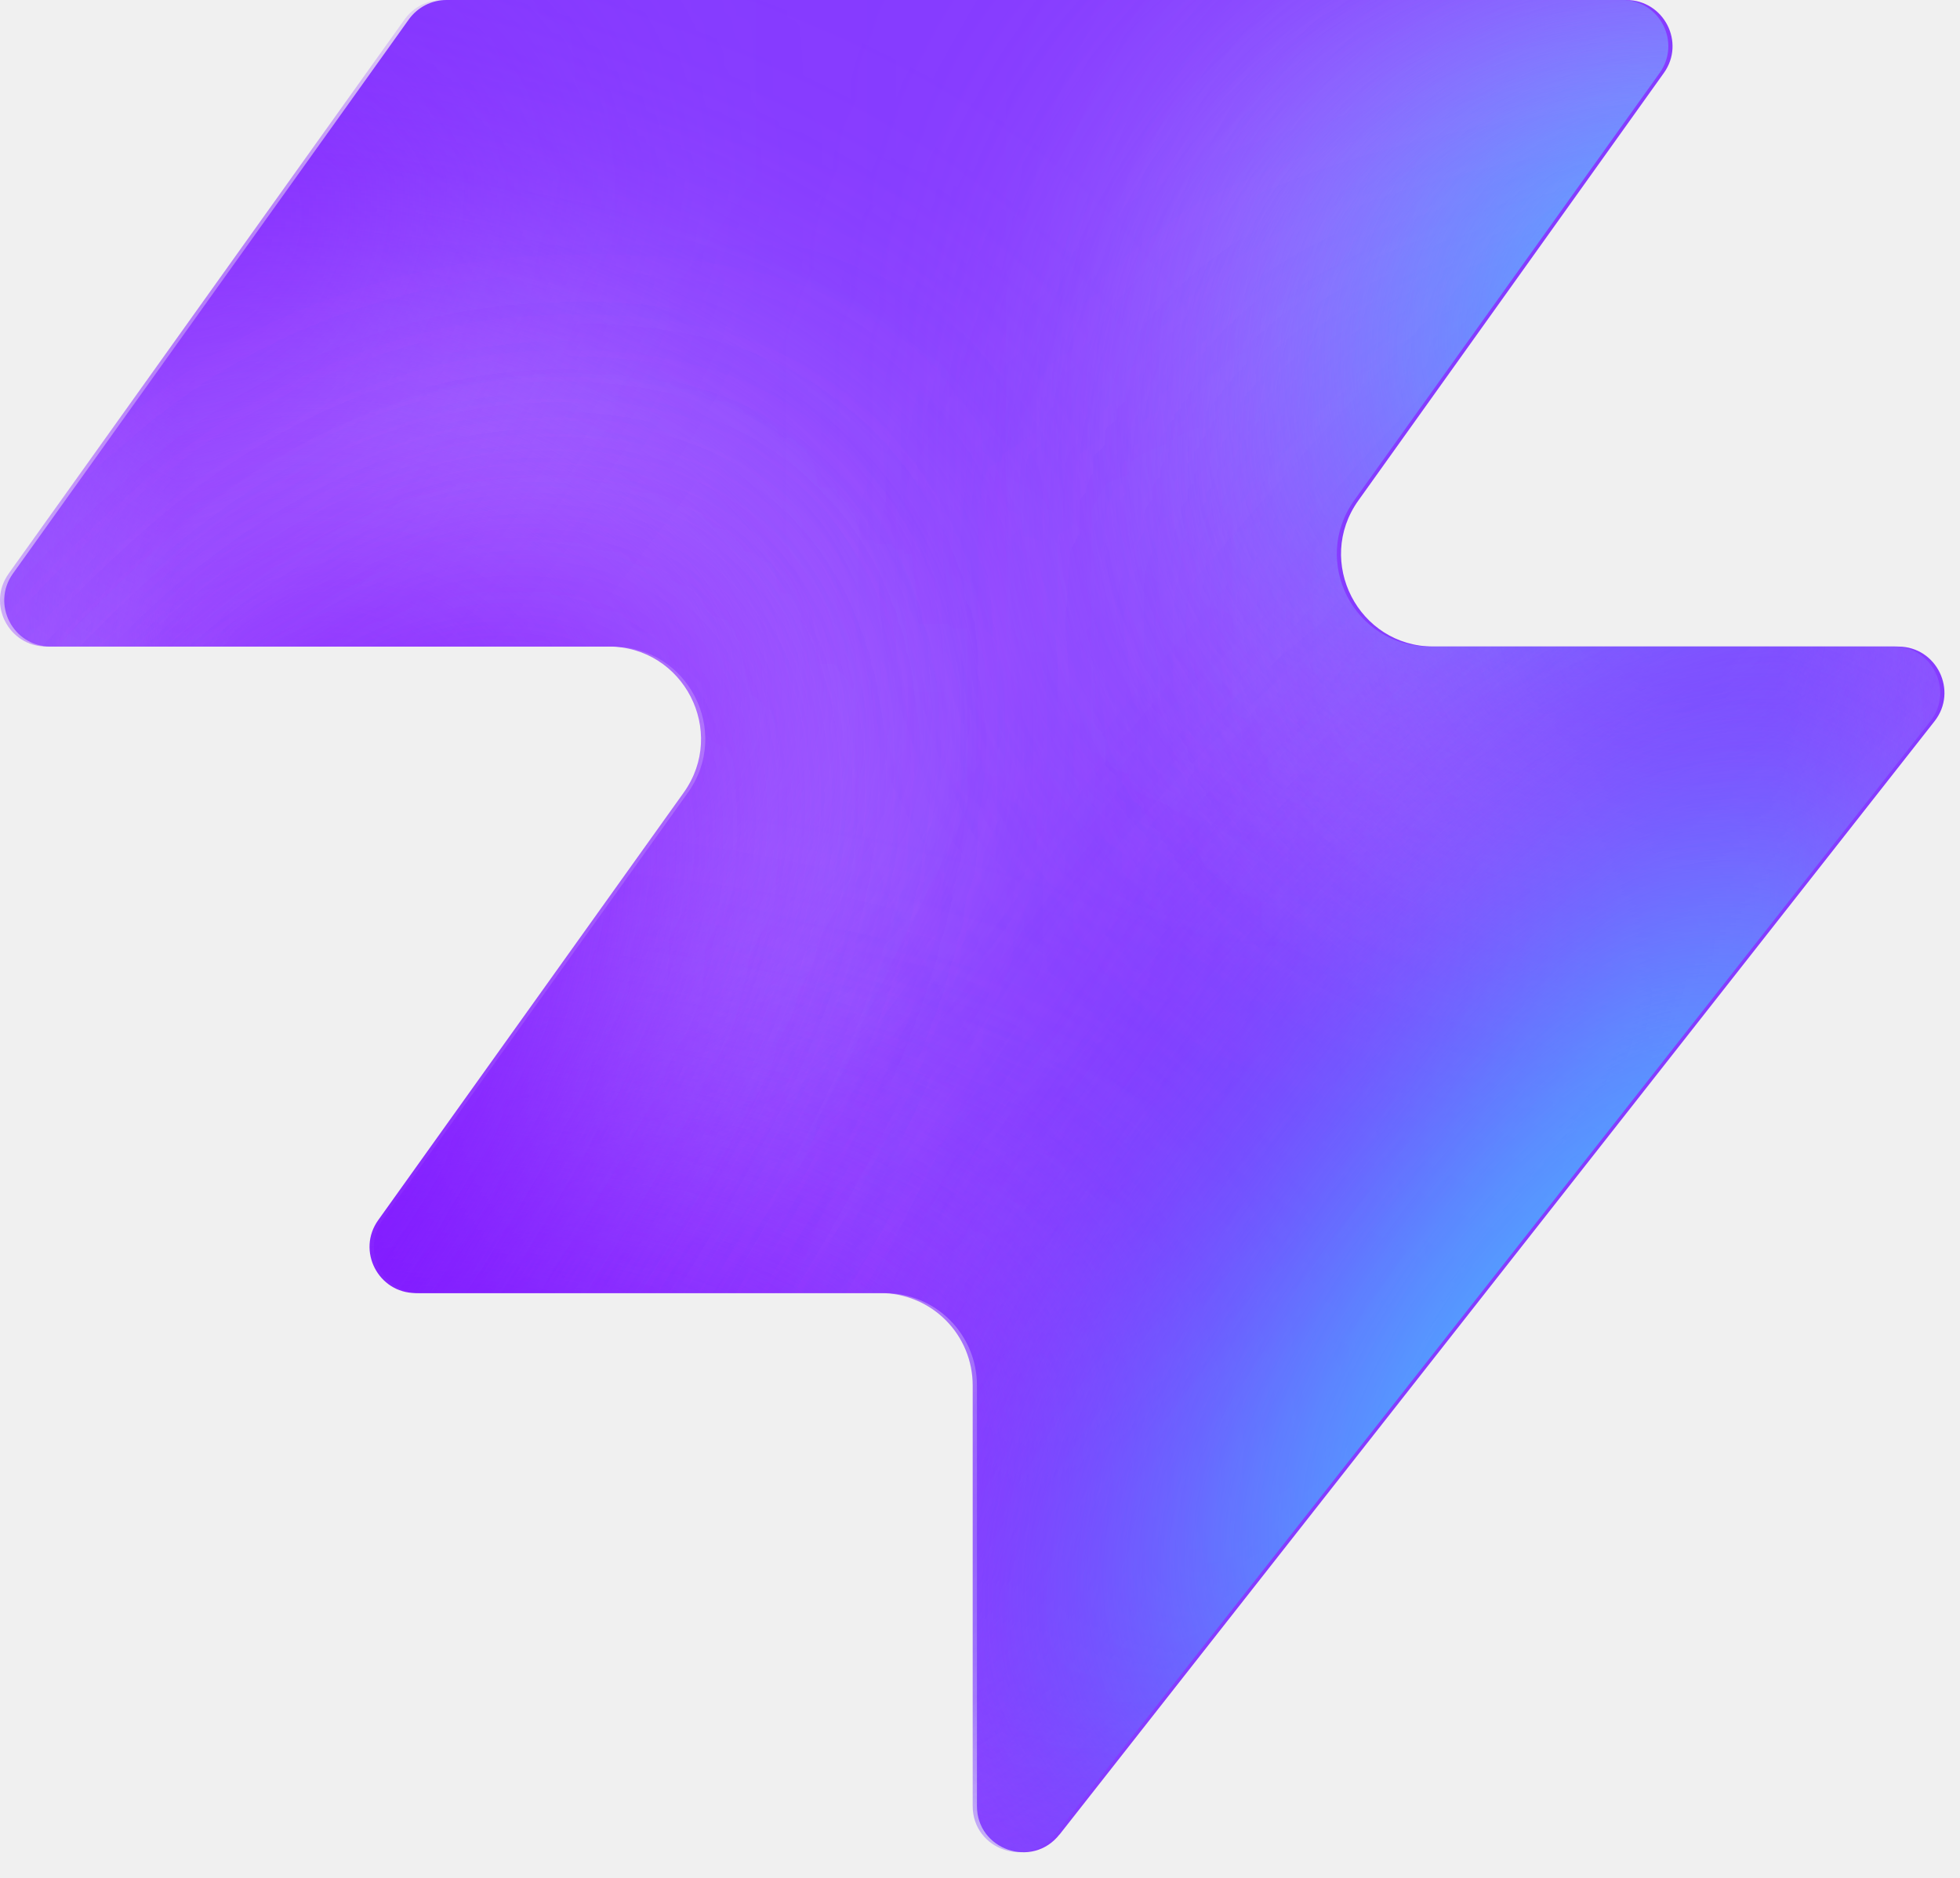
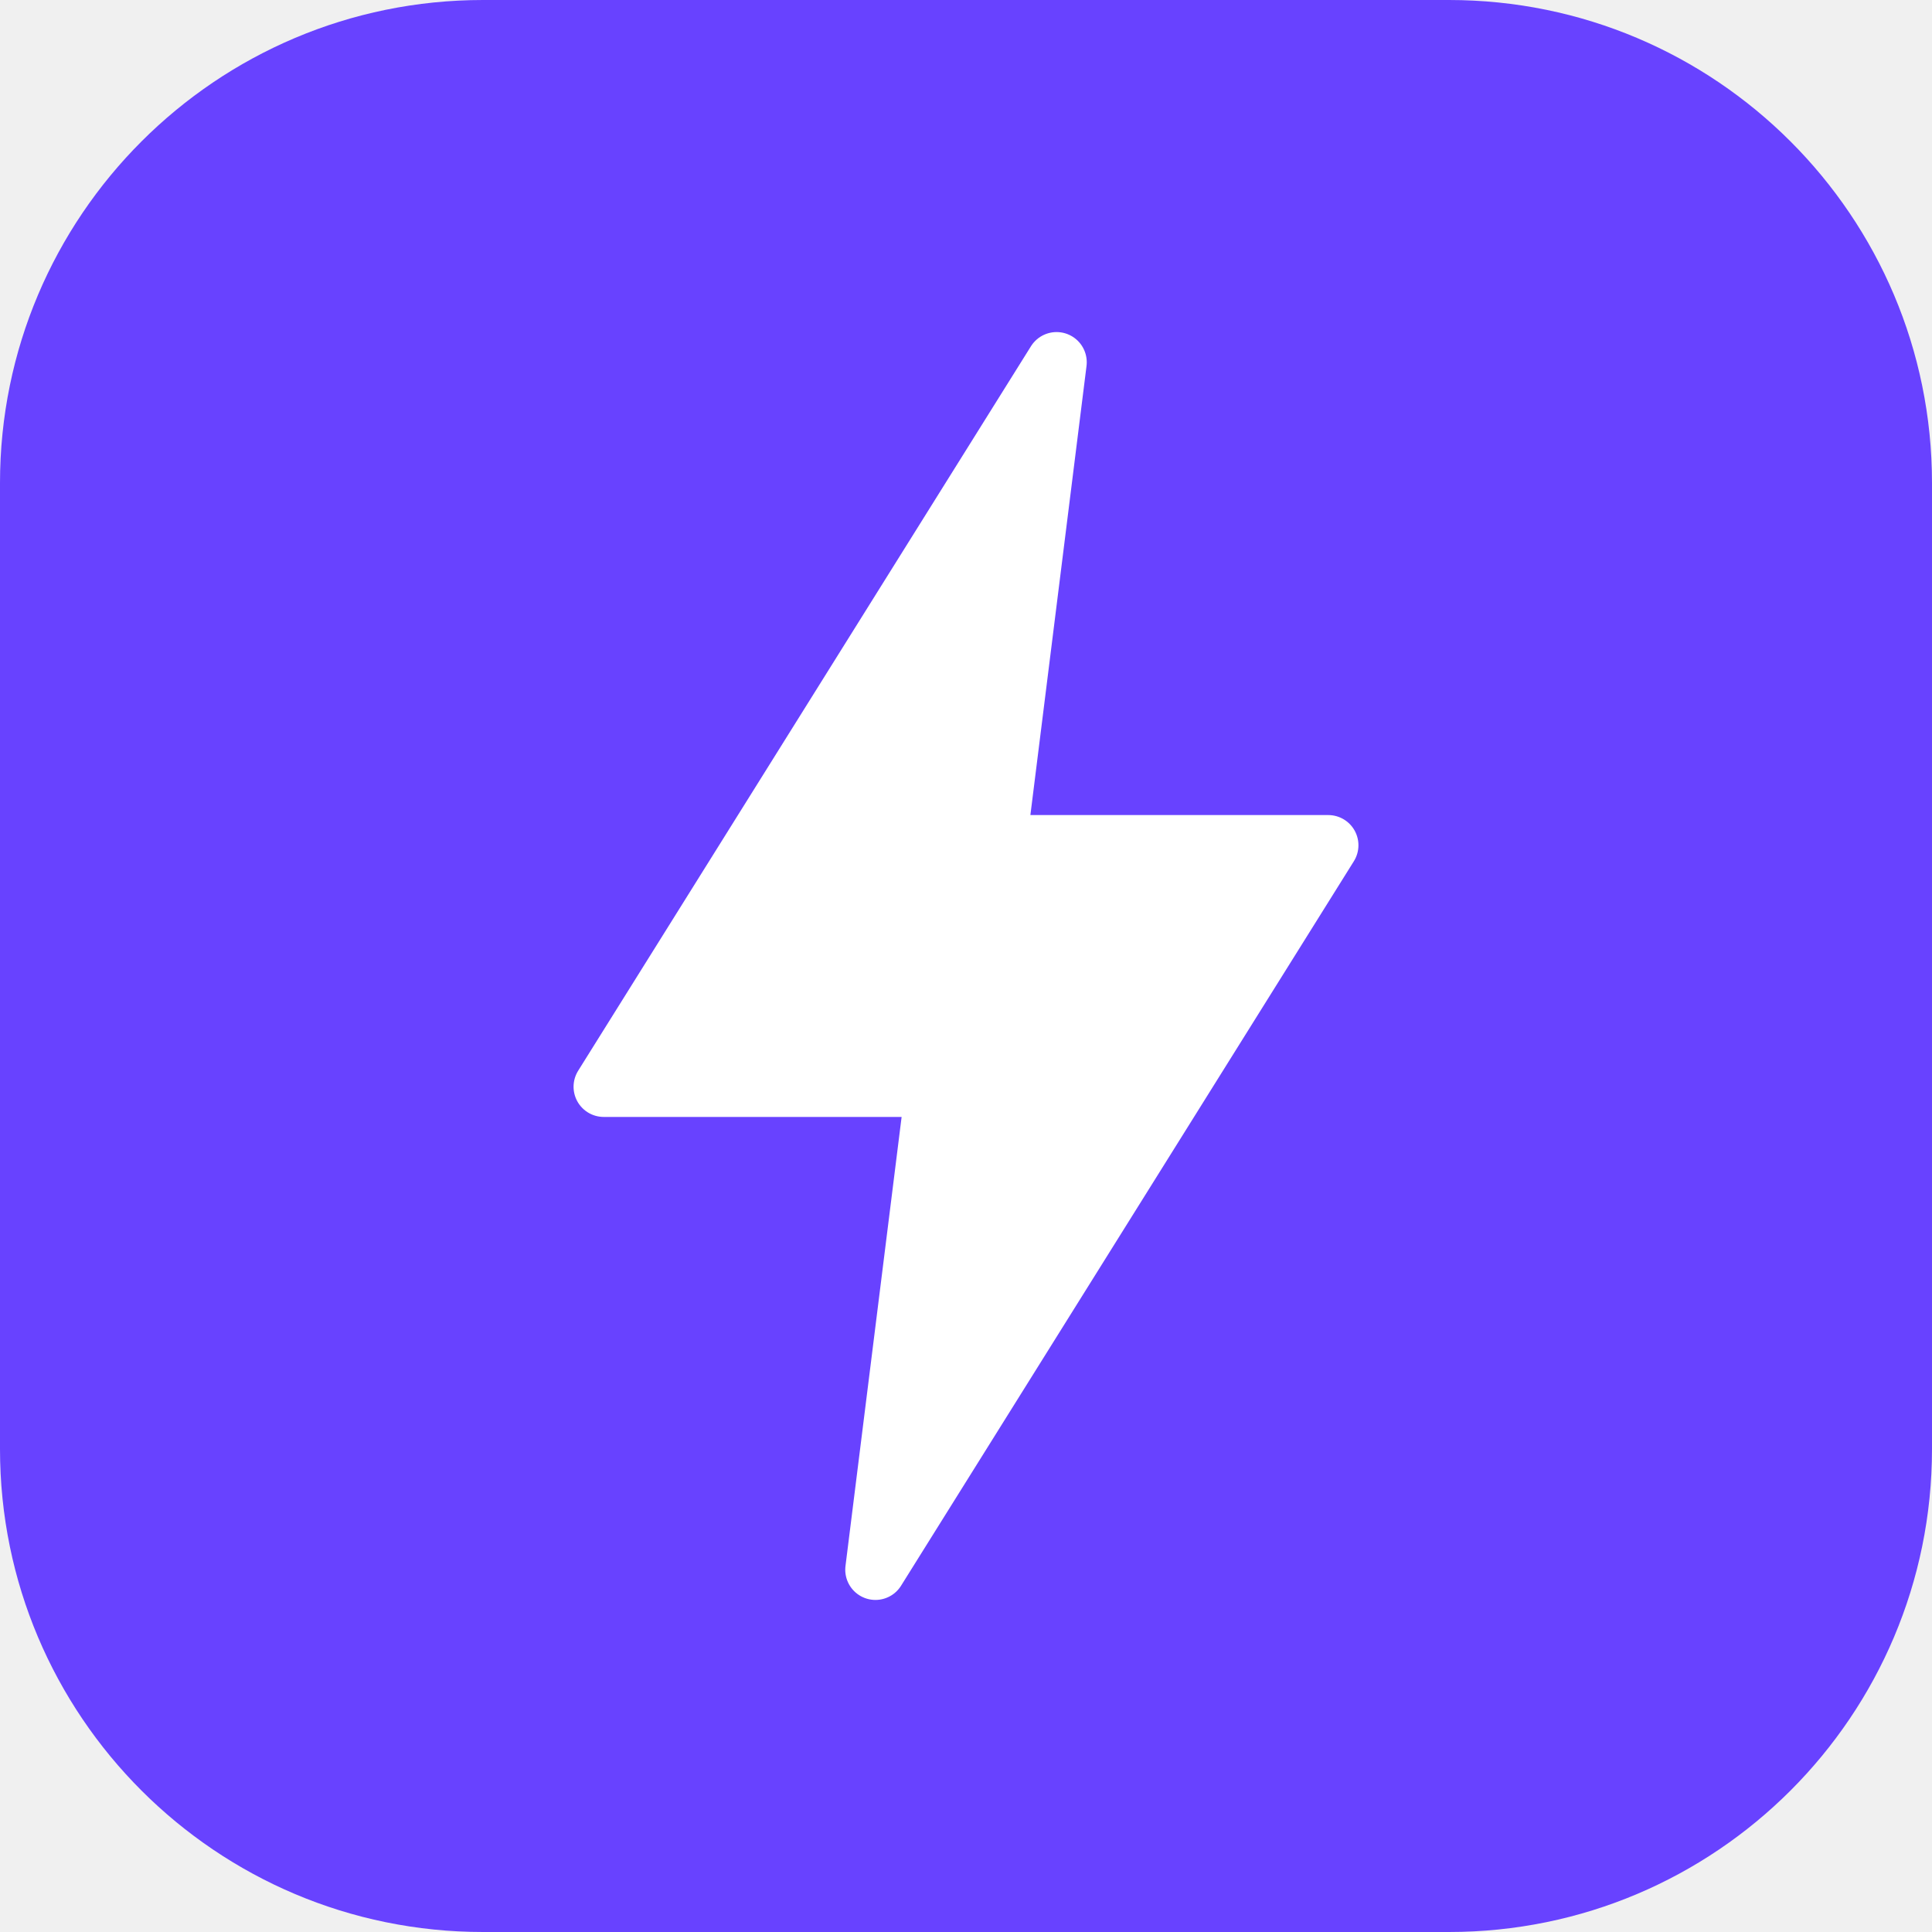
- <svg xmlns="http://www.w3.org/2000/svg" width="48" height="46" fill="none" viewBox="0 0 48 46">
-   <path fill="#863bff" d="M25.946 44.938c-.664.845-2.021.375-2.021-.698V33.937a2.26 2.26 0 0 0-2.262-2.262H10.287c-.92 0-1.456-1.04-.92-1.788l7.48-10.471c1.07-1.497 0-3.578-1.842-3.578H1.237c-.92 0-1.456-1.04-.92-1.788L10.013.474c.214-.297.556-.474.92-.474h28.894c.92 0 1.456 1.04.92 1.788l-7.48 10.471c-1.07 1.498 0 3.579 1.842 3.579h11.377c.943 0 1.473 1.088.89 1.83L25.947 44.94z" style="fill:#863bff;fill:color(display-p3 .525 .23 1);fill-opacity:1" />
-   <mask id="a" width="48" height="46" x="0" y="0" maskUnits="userSpaceOnUse" style="mask-type:alpha">
-     <path fill="#000" d="M25.842 44.938c-.664.844-2.021.375-2.021-.698V33.937a2.26 2.26 0 0 0-2.262-2.262H10.183c-.92 0-1.456-1.04-.92-1.788l7.48-10.471c1.07-1.498 0-3.579-1.842-3.579H1.133c-.92 0-1.456-1.04-.92-1.787L9.91.473c.214-.297.556-.474.92-.474h28.894c.92 0 1.456 1.04.92 1.788l-7.48 10.471c-1.07 1.498 0 3.578 1.842 3.578h11.377c.943 0 1.473 1.088.89 1.832L25.843 44.94z" style="fill:#000;fill-opacity:1" />
-   </mask>
-   <g mask="url(#a)">
-     <g filter="url(#b)">
-       <ellipse cx="5.508" cy="14.704" fill="#ede6ff" rx="5.508" ry="14.704" style="fill:#ede6ff;fill:color(display-p3 .927 .903 1);fill-opacity:1" transform="matrix(.00324 1 1 -.00324 -4.47 31.516)" />
-     </g>
-     <g filter="url(#c)">
-       <ellipse cx="10.399" cy="29.851" fill="#ede6ff" rx="10.399" ry="29.851" style="fill:#ede6ff;fill:color(display-p3 .927 .903 1);fill-opacity:1" transform="matrix(.00324 1 1 -.00324 -39.328 7.883)" />
-     </g>
-     <g filter="url(#d)">
-       <ellipse cx="5.508" cy="30.487" fill="#7e14ff" rx="5.508" ry="30.487" style="fill:#7e14ff;fill:color(display-p3 .492 .077 1);fill-opacity:1" transform="rotate(89.814 -25.913 -14.639)scale(1 -1)" />
-     </g>
-     <g filter="url(#e)">
-       <ellipse cx="5.508" cy="30.599" fill="#7e14ff" rx="5.508" ry="30.599" style="fill:#7e14ff;fill:color(display-p3 .492 .077 1);fill-opacity:1" transform="rotate(89.814 -32.644 -3.334)scale(1 -1)" />
-     </g>
-     <g filter="url(#f)">
-       <ellipse cx="5.508" cy="30.599" fill="#7e14ff" rx="5.508" ry="30.599" style="fill:#7e14ff;fill:color(display-p3 .492 .077 1);fill-opacity:1" transform="matrix(.00324 1 1 -.00324 -34.34 30.47)" />
-     </g>
-     <g filter="url(#g)">
-       <ellipse cx="14.072" cy="22.078" fill="#ede6ff" rx="14.072" ry="22.078" style="fill:#ede6ff;fill:color(display-p3 .927 .903 1);fill-opacity:1" transform="rotate(93.35 24.506 48.493)scale(-1 1)" />
-     </g>
-     <g filter="url(#h)">
-       <ellipse cx="3.47" cy="21.501" fill="#7e14ff" rx="3.47" ry="21.501" style="fill:#7e14ff;fill:color(display-p3 .492 .077 1);fill-opacity:1" transform="rotate(89.009 28.708 47.59)scale(-1 1)" />
-     </g>
-     <g filter="url(#i)">
-       <ellipse cx="3.47" cy="21.501" fill="#7e14ff" rx="3.47" ry="21.501" style="fill:#7e14ff;fill:color(display-p3 .492 .077 1);fill-opacity:1" transform="rotate(89.009 28.708 47.59)scale(-1 1)" />
-     </g>
-     <g filter="url(#j)">
-       <ellipse cx=".387" cy="8.972" fill="#7e14ff" rx="4.407" ry="29.108" style="fill:#7e14ff;fill:color(display-p3 .492 .077 1);fill-opacity:1" transform="rotate(39.51 .387 8.972)" />
-     </g>
-     <g filter="url(#k)">
-       <ellipse cx="47.523" cy="-6.092" fill="#7e14ff" rx="4.407" ry="29.108" style="fill:#7e14ff;fill:color(display-p3 .492 .077 1);fill-opacity:1" transform="rotate(37.892 47.523 -6.092)" />
-     </g>
-     <g filter="url(#l)">
-       <ellipse cx="41.412" cy="6.333" fill="#47bfff" rx="5.971" ry="9.665" style="fill:#47bfff;fill:color(display-p3 .28 .748 1);fill-opacity:1" transform="rotate(37.892 41.412 6.333)" />
-     </g>
-     <g filter="url(#m)">
-       <ellipse cx="-1.879" cy="38.332" fill="#7e14ff" rx="4.407" ry="29.108" style="fill:#7e14ff;fill:color(display-p3 .492 .077 1);fill-opacity:1" transform="rotate(37.892 -1.88 38.332)" />
-     </g>
-     <g filter="url(#n)">
-       <ellipse cx="-1.879" cy="38.332" fill="#7e14ff" rx="4.407" ry="29.108" style="fill:#7e14ff;fill:color(display-p3 .492 .077 1);fill-opacity:1" transform="rotate(37.892 -1.88 38.332)" />
-     </g>
-     <g filter="url(#o)">
-       <ellipse cx="35.651" cy="29.907" fill="#7e14ff" rx="4.407" ry="29.108" style="fill:#7e14ff;fill:color(display-p3 .492 .077 1);fill-opacity:1" transform="rotate(37.892 35.651 29.907)" />
-     </g>
-     <g filter="url(#p)">
-       <ellipse cx="38.418" cy="32.4" fill="#47bfff" rx="5.971" ry="15.297" style="fill:#47bfff;fill:color(display-p3 .28 .748 1);fill-opacity:1" transform="rotate(37.892 38.418 32.4)" />
-     </g>
-   </g>
-   <defs>
-     <filter id="b" width="60.045" height="41.654" x="-19.77" y="16.149" color-interpolation-filters="sRGB" filterUnits="userSpaceOnUse">
-       <feFlood flood-opacity="0" result="BackgroundImageFix" />
-       <feBlend in="SourceGraphic" in2="BackgroundImageFix" result="shape" />
-       <feGaussianBlur result="effect1_foregroundBlur_2002_17158" stdDeviation="7.659" />
-     </filter>
-     <filter id="c" width="90.34" height="51.437" x="-54.613" y="-7.533" color-interpolation-filters="sRGB" filterUnits="userSpaceOnUse">
-       <feFlood flood-opacity="0" result="BackgroundImageFix" />
-       <feBlend in="SourceGraphic" in2="BackgroundImageFix" result="shape" />
-       <feGaussianBlur result="effect1_foregroundBlur_2002_17158" stdDeviation="7.659" />
-     </filter>
-     <filter id="d" width="79.355" height="29.4" x="-49.64" y="2.03" color-interpolation-filters="sRGB" filterUnits="userSpaceOnUse">
-       <feFlood flood-opacity="0" result="BackgroundImageFix" />
-       <feBlend in="SourceGraphic" in2="BackgroundImageFix" result="shape" />
-       <feGaussianBlur result="effect1_foregroundBlur_2002_17158" stdDeviation="4.596" />
-     </filter>
-     <filter id="e" width="79.579" height="29.4" x="-45.045" y="20.029" color-interpolation-filters="sRGB" filterUnits="userSpaceOnUse">
-       <feFlood flood-opacity="0" result="BackgroundImageFix" />
-       <feBlend in="SourceGraphic" in2="BackgroundImageFix" result="shape" />
-       <feGaussianBlur result="effect1_foregroundBlur_2002_17158" stdDeviation="4.596" />
-     </filter>
-     <filter id="f" width="79.579" height="29.4" x="-43.513" y="21.178" color-interpolation-filters="sRGB" filterUnits="userSpaceOnUse">
-       <feFlood flood-opacity="0" result="BackgroundImageFix" />
-       <feBlend in="SourceGraphic" in2="BackgroundImageFix" result="shape" />
-       <feGaussianBlur result="effect1_foregroundBlur_2002_17158" stdDeviation="4.596" />
-     </filter>
-     <filter id="g" width="74.749" height="58.852" x="15.756" y="-17.901" color-interpolation-filters="sRGB" filterUnits="userSpaceOnUse">
-       <feFlood flood-opacity="0" result="BackgroundImageFix" />
-       <feBlend in="SourceGraphic" in2="BackgroundImageFix" result="shape" />
-       <feGaussianBlur result="effect1_foregroundBlur_2002_17158" stdDeviation="7.659" />
-     </filter>
-     <filter id="h" width="61.377" height="25.362" x="23.548" y="2.284" color-interpolation-filters="sRGB" filterUnits="userSpaceOnUse">
-       <feFlood flood-opacity="0" result="BackgroundImageFix" />
-       <feBlend in="SourceGraphic" in2="BackgroundImageFix" result="shape" />
-       <feGaussianBlur result="effect1_foregroundBlur_2002_17158" stdDeviation="4.596" />
-     </filter>
-     <filter id="i" width="61.377" height="25.362" x="23.548" y="2.284" color-interpolation-filters="sRGB" filterUnits="userSpaceOnUse">
-       <feFlood flood-opacity="0" result="BackgroundImageFix" />
-       <feBlend in="SourceGraphic" in2="BackgroundImageFix" result="shape" />
-       <feGaussianBlur result="effect1_foregroundBlur_2002_17158" stdDeviation="4.596" />
-     </filter>
-     <filter id="j" width="56.045" height="63.649" x="-27.636" y="-22.853" color-interpolation-filters="sRGB" filterUnits="userSpaceOnUse">
-       <feFlood flood-opacity="0" result="BackgroundImageFix" />
-       <feBlend in="SourceGraphic" in2="BackgroundImageFix" result="shape" />
-       <feGaussianBlur result="effect1_foregroundBlur_2002_17158" stdDeviation="4.596" />
-     </filter>
-     <filter id="k" width="54.814" height="64.646" x="20.116" y="-38.415" color-interpolation-filters="sRGB" filterUnits="userSpaceOnUse">
-       <feFlood flood-opacity="0" result="BackgroundImageFix" />
-       <feBlend in="SourceGraphic" in2="BackgroundImageFix" result="shape" />
-       <feGaussianBlur result="effect1_foregroundBlur_2002_17158" stdDeviation="4.596" />
-     </filter>
-     <filter id="l" width="33.541" height="35.313" x="24.641" y="-11.323" color-interpolation-filters="sRGB" filterUnits="userSpaceOnUse">
-       <feFlood flood-opacity="0" result="BackgroundImageFix" />
-       <feBlend in="SourceGraphic" in2="BackgroundImageFix" result="shape" />
-       <feGaussianBlur result="effect1_foregroundBlur_2002_17158" stdDeviation="4.596" />
-     </filter>
-     <filter id="m" width="54.814" height="64.646" x="-29.286" y="6.009" color-interpolation-filters="sRGB" filterUnits="userSpaceOnUse">
-       <feFlood flood-opacity="0" result="BackgroundImageFix" />
-       <feBlend in="SourceGraphic" in2="BackgroundImageFix" result="shape" />
-       <feGaussianBlur result="effect1_foregroundBlur_2002_17158" stdDeviation="4.596" />
-     </filter>
-     <filter id="n" width="54.814" height="64.646" x="-29.286" y="6.009" color-interpolation-filters="sRGB" filterUnits="userSpaceOnUse">
-       <feFlood flood-opacity="0" result="BackgroundImageFix" />
-       <feBlend in="SourceGraphic" in2="BackgroundImageFix" result="shape" />
-       <feGaussianBlur result="effect1_foregroundBlur_2002_17158" stdDeviation="4.596" />
-     </filter>
-     <filter id="o" width="54.814" height="64.646" x="8.244" y="-2.416" color-interpolation-filters="sRGB" filterUnits="userSpaceOnUse">
-       <feFlood flood-opacity="0" result="BackgroundImageFix" />
-       <feBlend in="SourceGraphic" in2="BackgroundImageFix" result="shape" />
-       <feGaussianBlur result="effect1_foregroundBlur_2002_17158" stdDeviation="4.596" />
-     </filter>
-     <filter id="p" width="39.409" height="43.623" x="18.713" y="10.588" color-interpolation-filters="sRGB" filterUnits="userSpaceOnUse">
-       <feFlood flood-opacity="0" result="BackgroundImageFix" />
-       <feBlend in="SourceGraphic" in2="BackgroundImageFix" result="shape" />
-       <feGaussianBlur result="effect1_foregroundBlur_2002_17158" stdDeviation="4.596" />
-     </filter>
-   </defs>
+ <svg xmlns="http://www.w3.org/2000/svg" width="32" height="32" viewBox="0 0 32 32" fill="none">
+   <rect width="32" height="32" rx="8" fill="hsl(252, 100%, 63%)" />
+   <path d="M17.5 6L10 18h5.5l-1 8L22 14h-5.5l1-8z" fill="white" stroke="white" stroke-width="1" stroke-linecap="round" stroke-linejoin="round" />
</svg>
